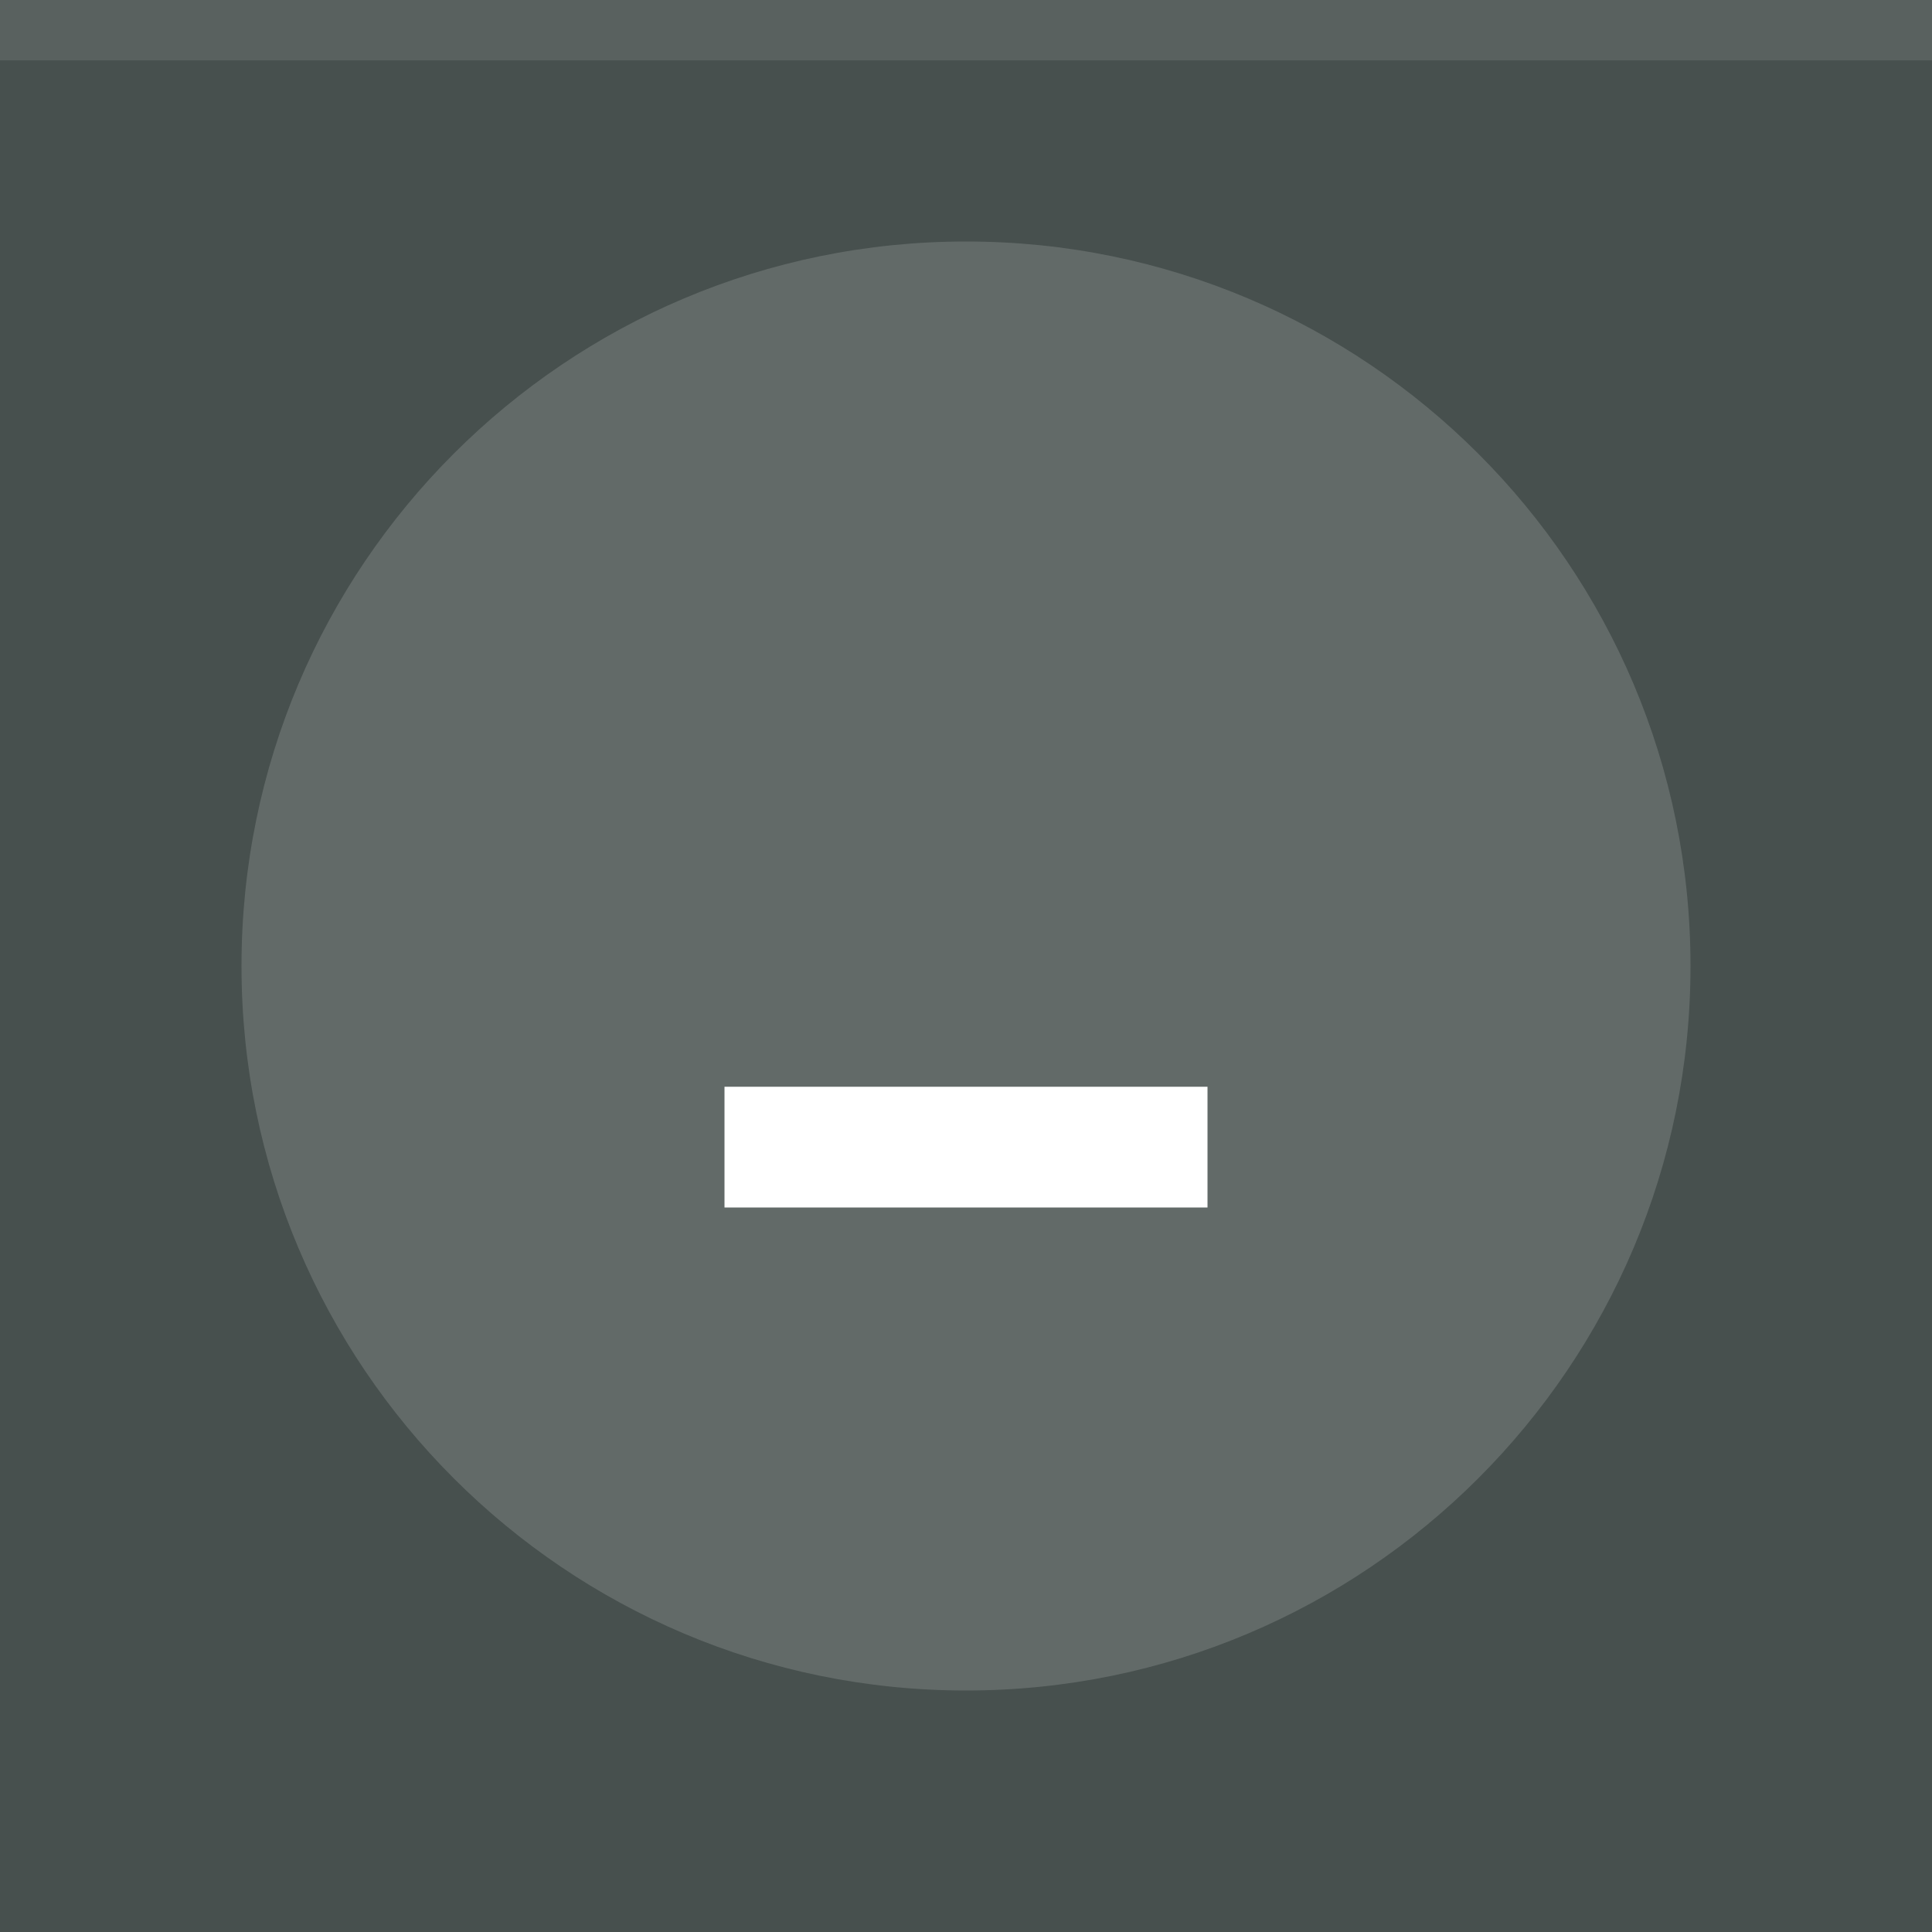
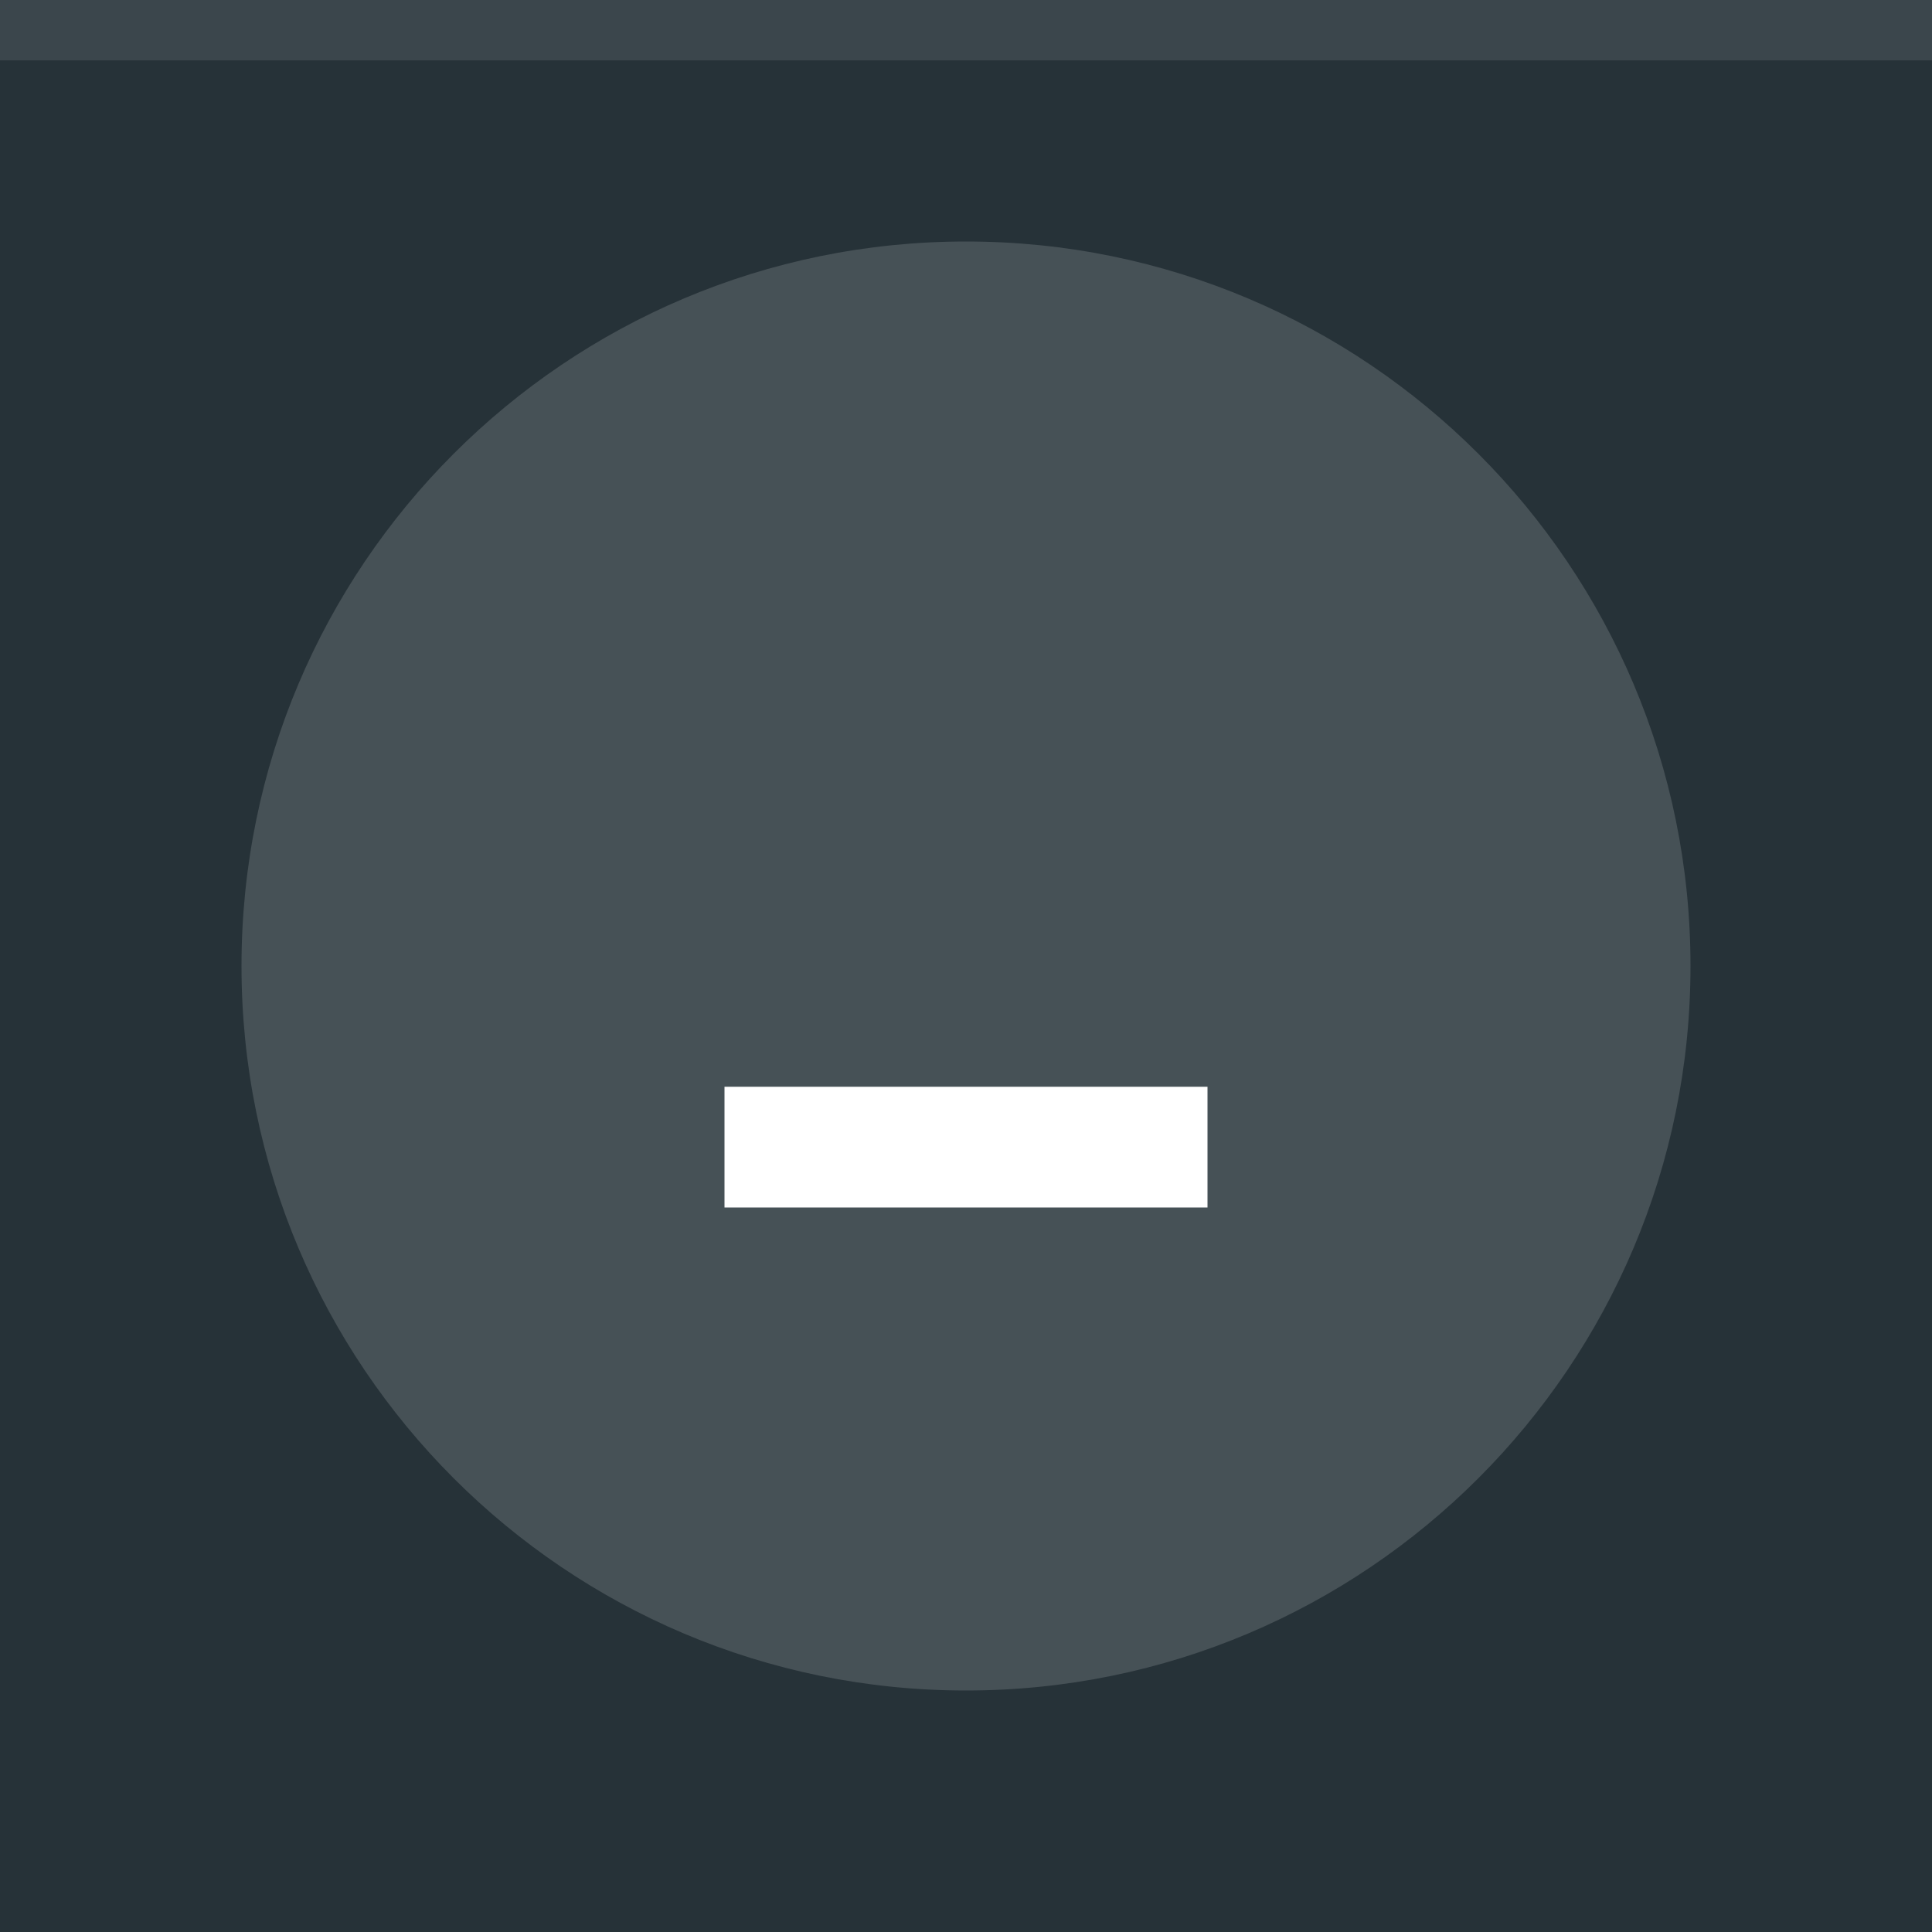
<svg xmlns="http://www.w3.org/2000/svg" width="32" height="32" viewBox="0 0 32 32">
-   <rect width="32" height="32" fill="#47504e" />
+   <rect width="32" height="32" fill="#263238" />
  <rect width="32" height="1" fill="#FFFFFF" fill-opacity="0.1" />
  <g fill="#FFFFFF">
    <circle cx="16" cy="16" r="12" opacity="0.15" />
    <path d="m12 18h8v2h-8z" />
  </g>
</svg>
